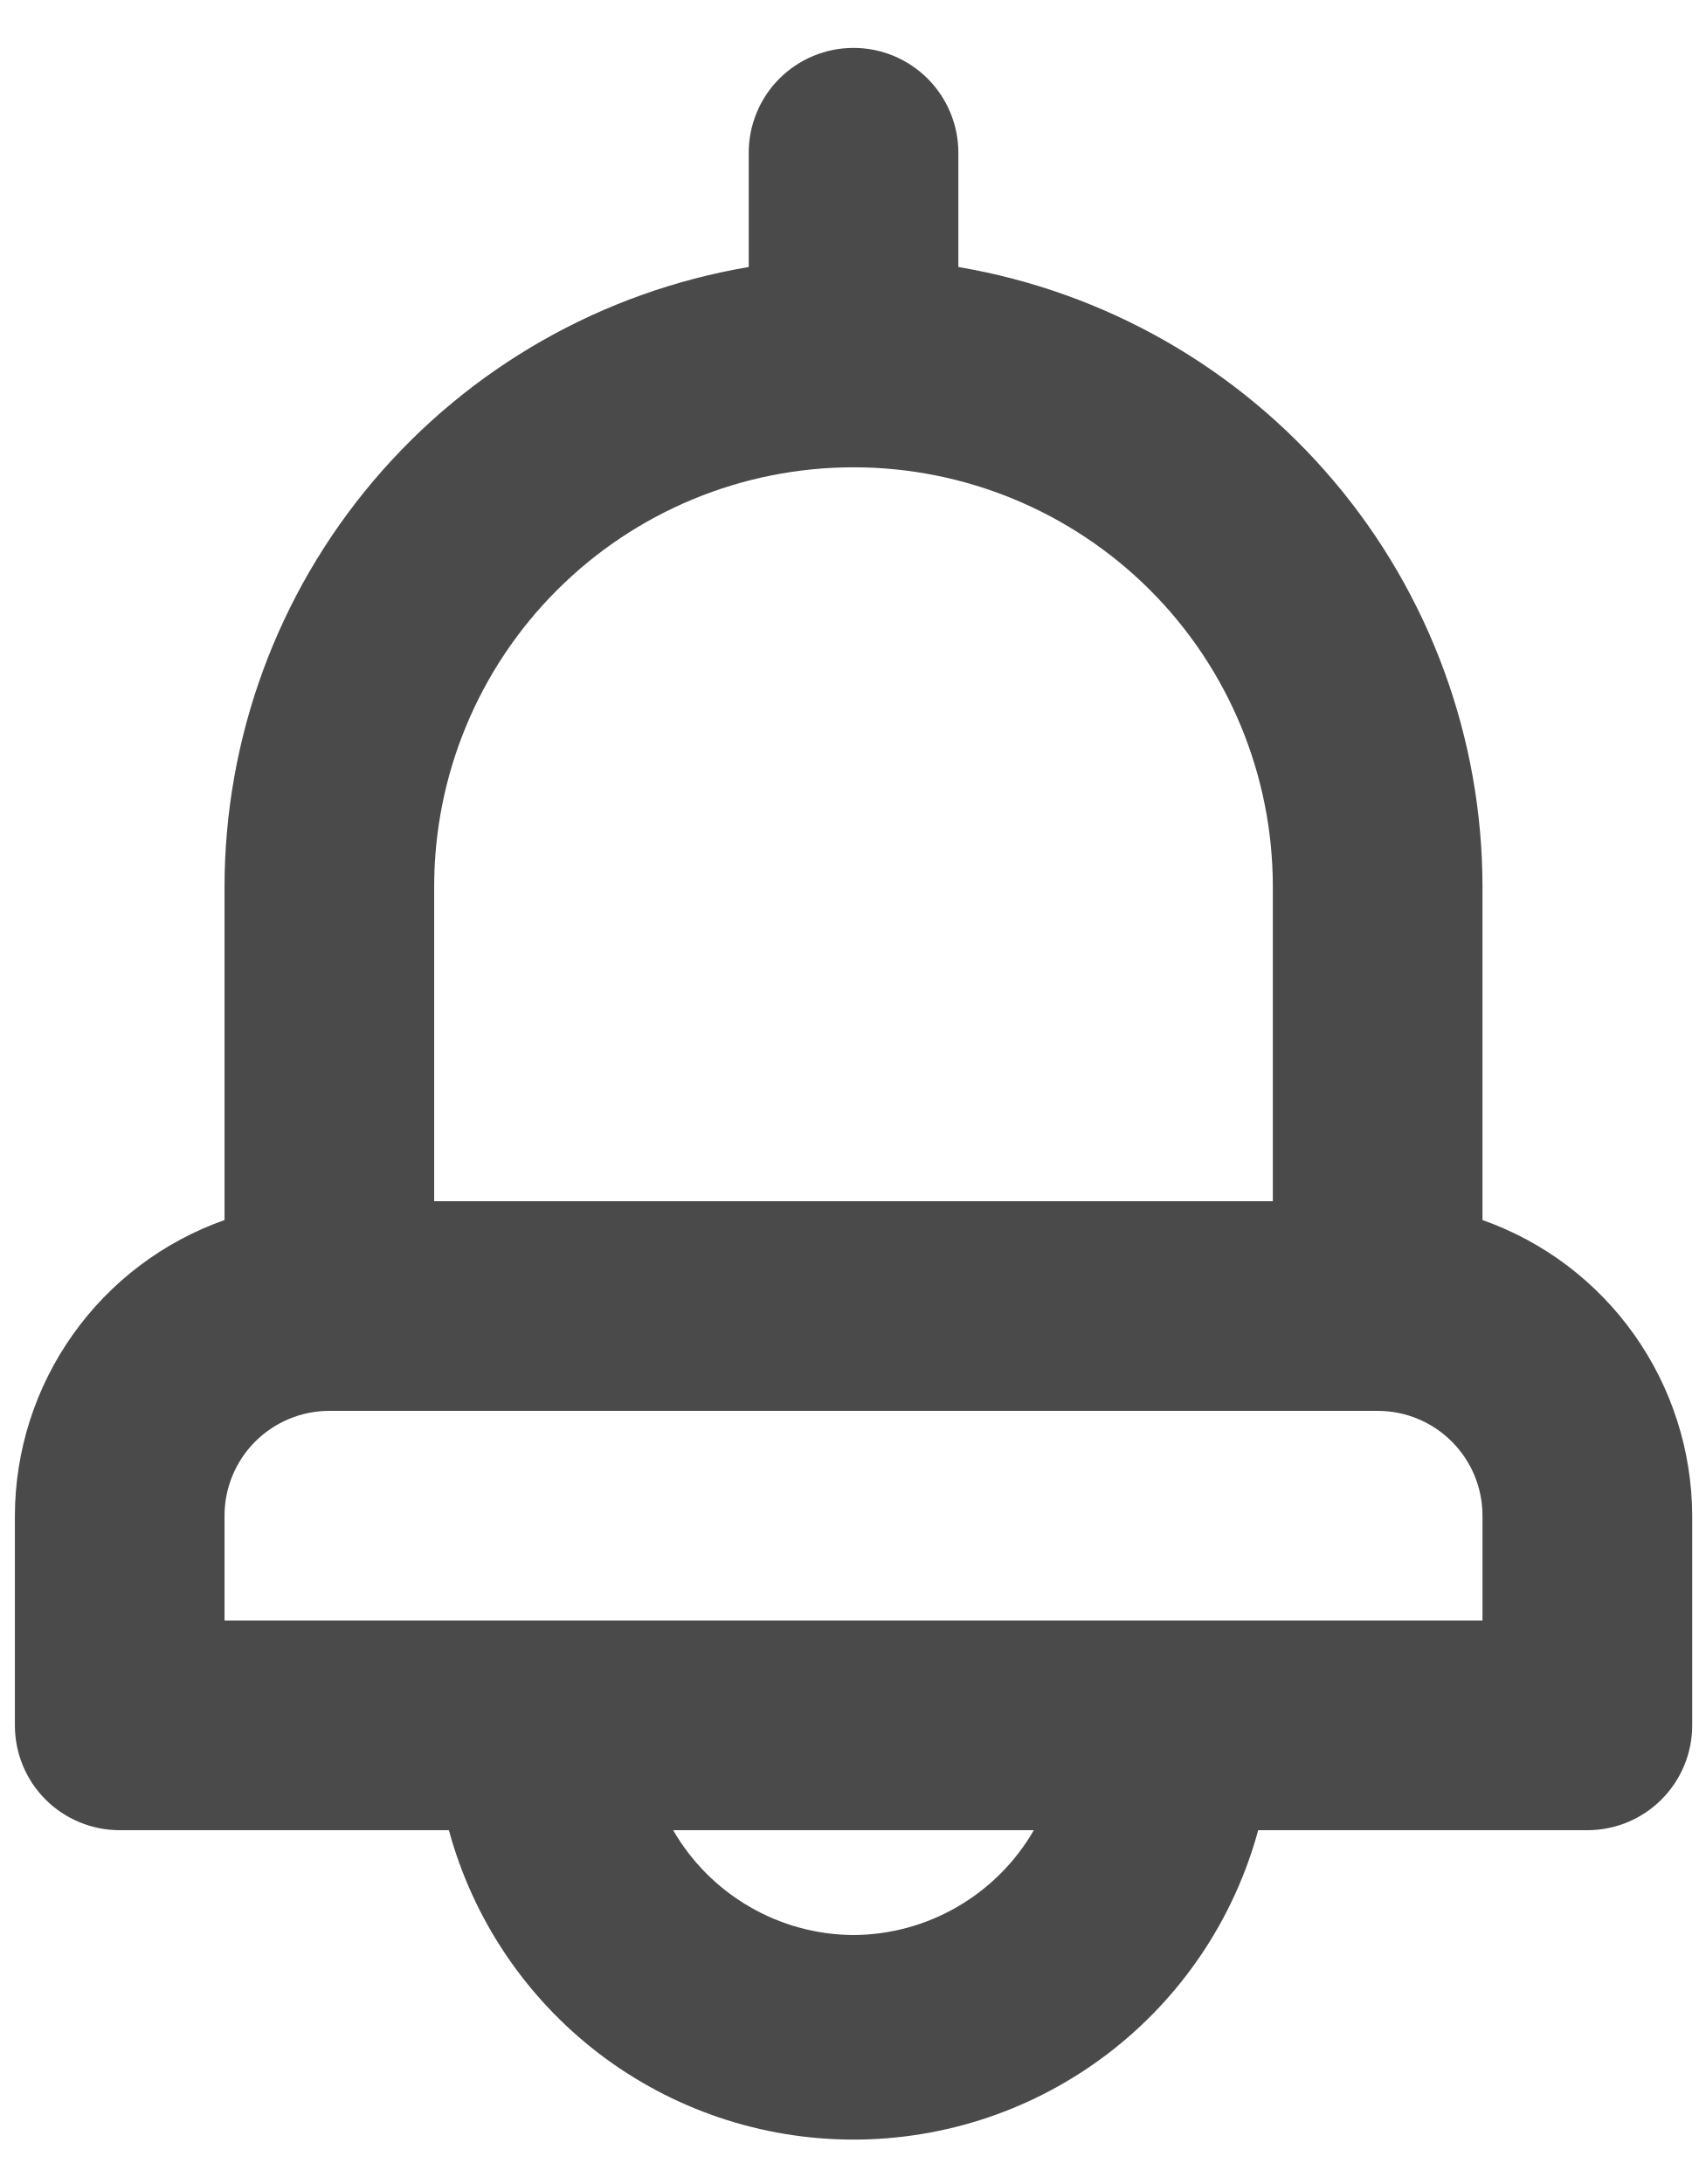
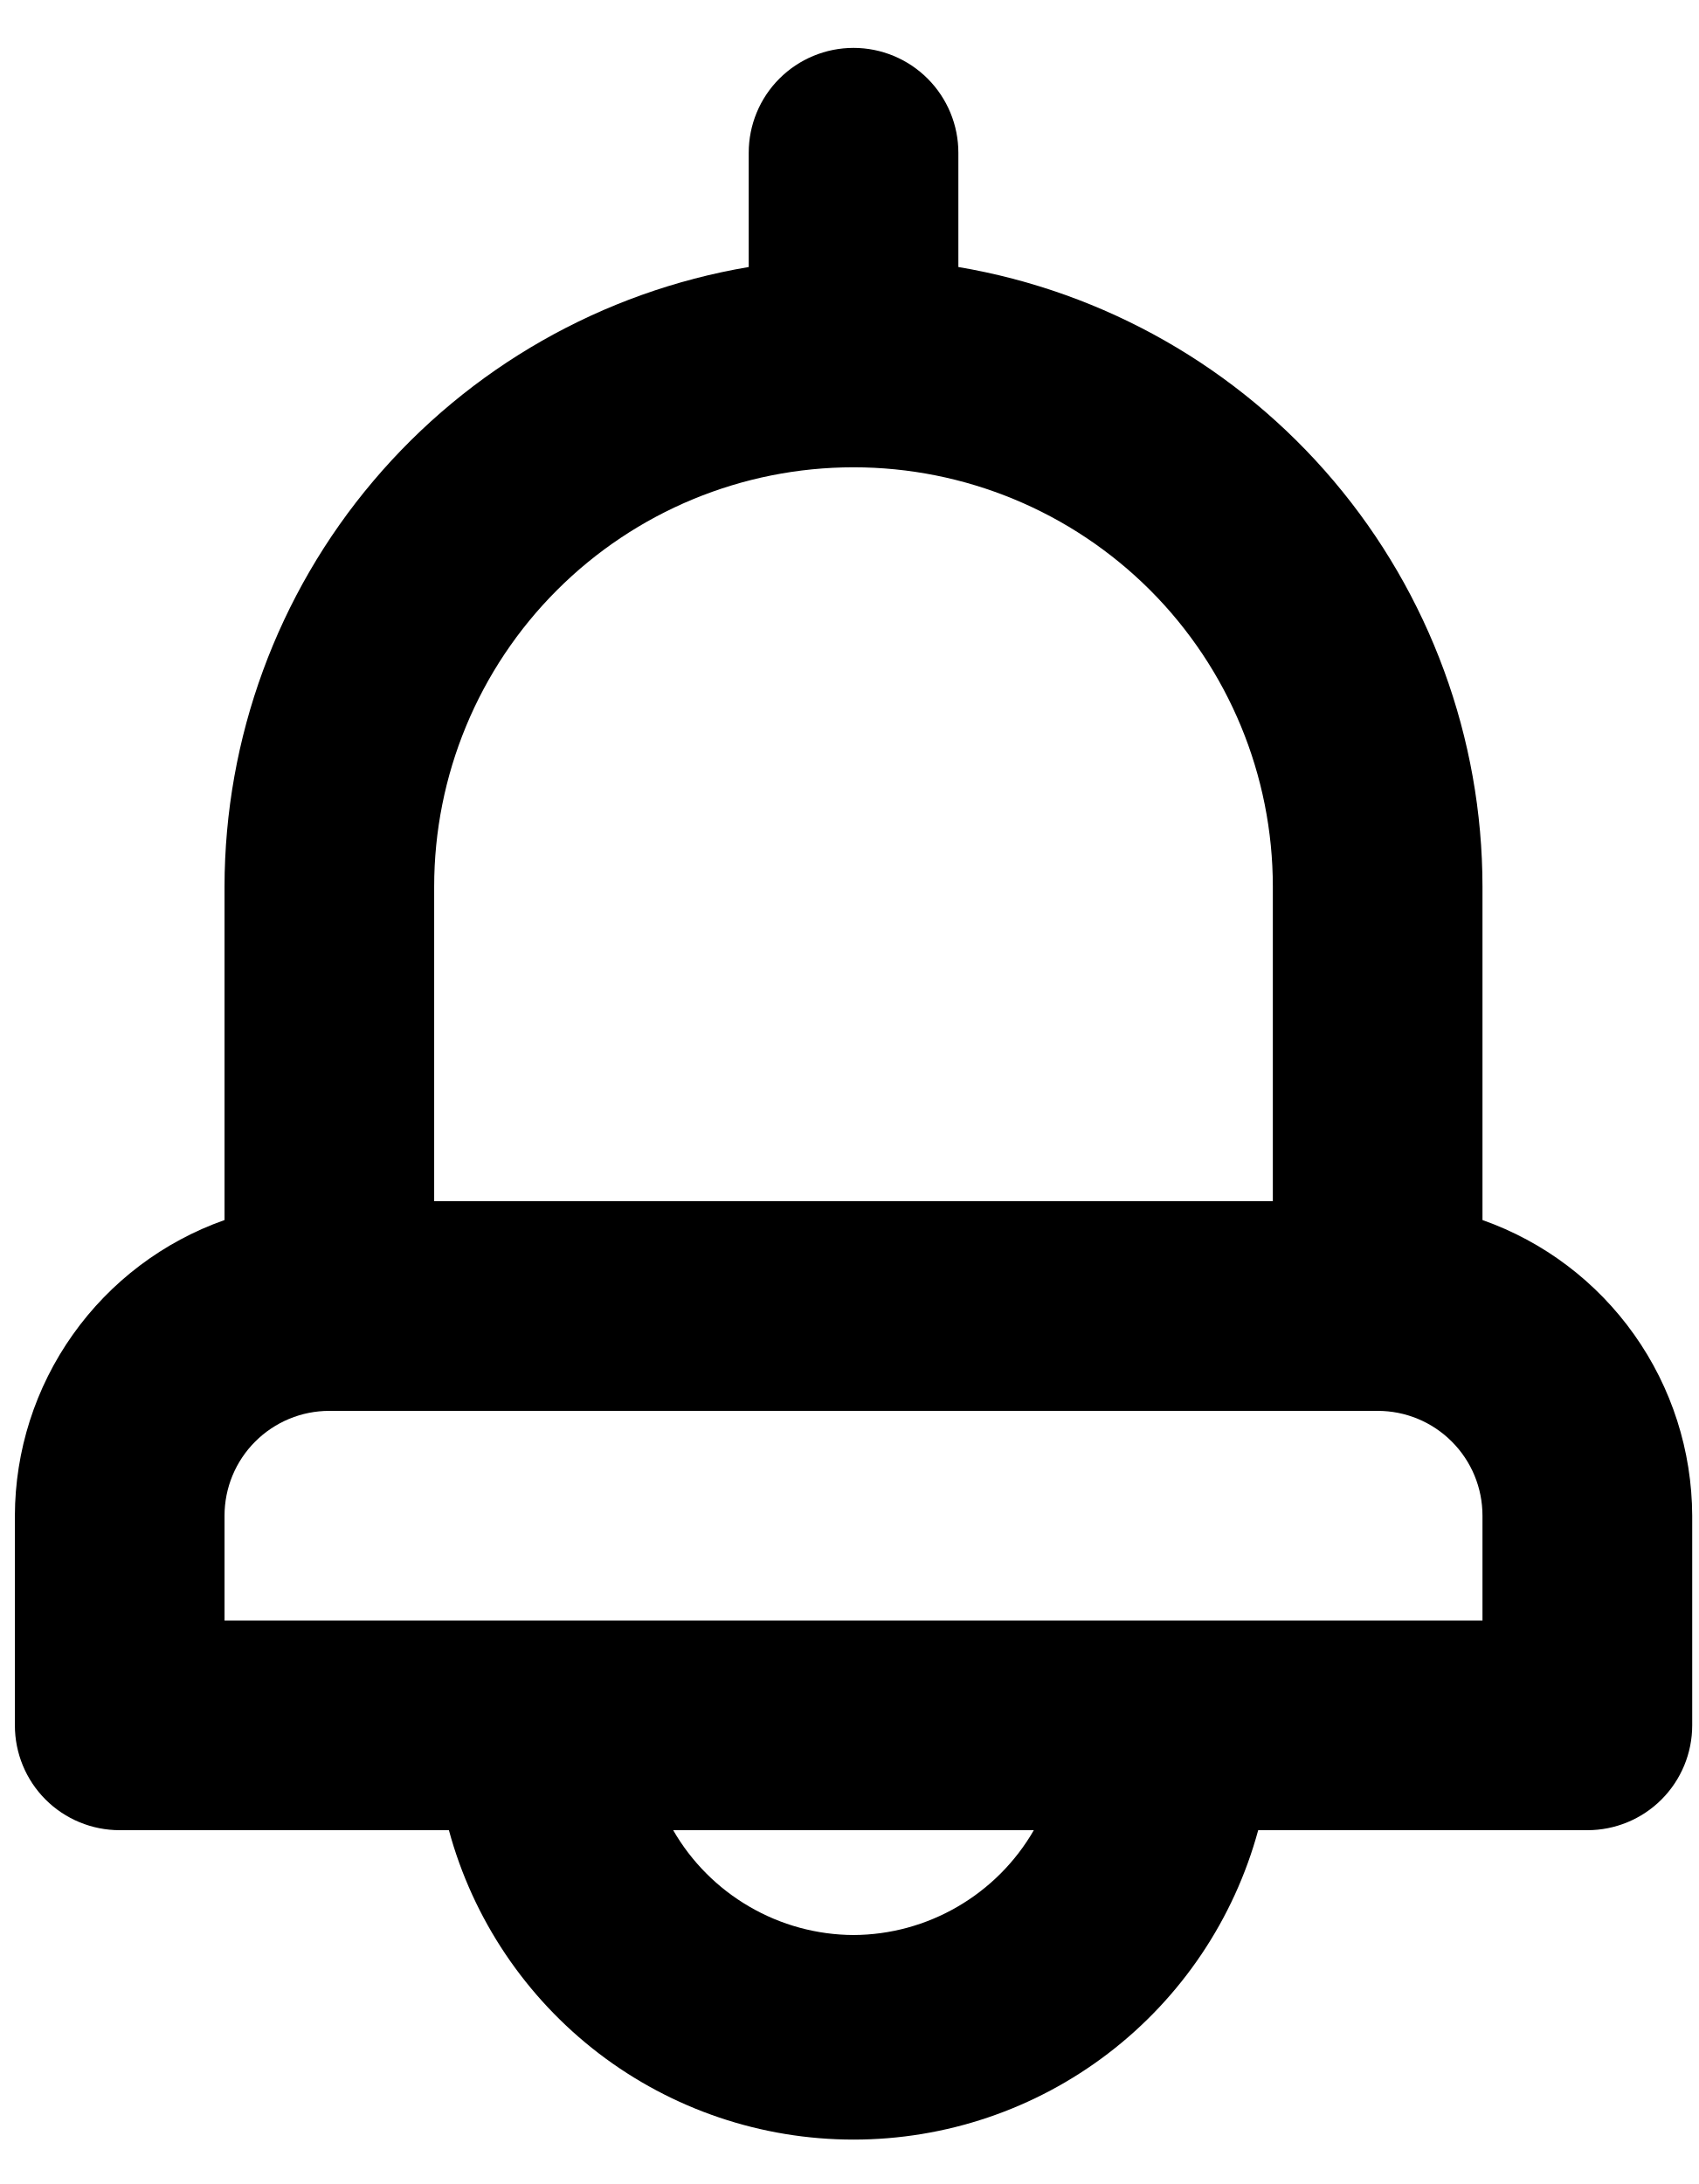
<svg xmlns="http://www.w3.org/2000/svg" width="21" height="27" viewBox="0 0 21 27" fill="none">
-   <path d="M18.329 15.083V10.961C18.328 9.125 17.676 7.348 16.49 5.946C15.304 4.544 13.659 3.607 11.849 3.301V1.888C11.849 1.545 11.712 1.215 11.469 0.972C11.226 0.729 10.896 0.592 10.553 0.592C10.209 0.592 9.879 0.729 9.636 0.972C9.393 1.215 9.257 1.545 9.257 1.888V3.301C7.446 3.607 5.802 4.544 4.616 5.946C3.429 7.348 2.778 9.125 2.776 10.961V15.083C2.019 15.35 1.364 15.845 0.9 16.5C0.436 17.154 0.186 17.936 0.184 18.738V21.33C0.184 21.674 0.32 22.004 0.563 22.247C0.806 22.49 1.136 22.626 1.48 22.626H5.55C5.848 23.725 6.5 24.694 7.404 25.386C8.308 26.077 9.415 26.451 10.553 26.451C11.691 26.451 12.797 26.077 13.701 25.386C14.606 24.694 15.257 23.725 15.556 22.626H19.626C19.969 22.626 20.299 22.49 20.542 22.247C20.785 22.004 20.922 21.674 20.922 21.33V18.738C20.919 17.936 20.669 17.154 20.205 16.5C19.741 15.845 19.086 15.35 18.329 15.083ZM5.368 10.961C5.368 9.586 5.914 8.267 6.887 7.295C7.859 6.323 9.178 5.777 10.553 5.777C11.928 5.777 13.246 6.323 14.219 7.295C15.191 8.267 15.737 9.586 15.737 10.961V14.85H5.368V10.961ZM10.553 23.922C10.1 23.92 9.656 23.799 9.265 23.571C8.874 23.344 8.549 23.018 8.323 22.626H12.782C12.556 23.018 12.231 23.344 11.84 23.571C11.449 23.799 11.005 23.92 10.553 23.922ZM18.329 20.034H2.776V18.738C2.776 18.394 2.912 18.065 3.155 17.822C3.399 17.578 3.728 17.442 4.072 17.442H17.033C17.377 17.442 17.707 17.578 17.95 17.822C18.193 18.065 18.329 18.394 18.329 18.738V20.034Z" fill="#4A4A4A" />
+   <path d="M18.329 15.083V10.961C18.328 9.125 17.676 7.348 16.49 5.946C15.304 4.544 13.659 3.607 11.849 3.301V1.888C11.849 1.545 11.712 1.215 11.469 0.972C11.226 0.729 10.896 0.592 10.553 0.592C10.209 0.592 9.879 0.729 9.636 0.972C9.393 1.215 9.257 1.545 9.257 1.888V3.301C7.446 3.607 5.802 4.544 4.616 5.946C3.429 7.348 2.778 9.125 2.776 10.961V15.083C2.019 15.35 1.364 15.845 0.9 16.5C0.436 17.154 0.186 17.936 0.184 18.738V21.33C0.184 21.674 0.32 22.004 0.563 22.247C0.806 22.49 1.136 22.626 1.48 22.626H5.55C5.848 23.725 6.5 24.694 7.404 25.386C8.308 26.077 9.415 26.451 10.553 26.451C11.691 26.451 12.797 26.077 13.701 25.386C14.606 24.694 15.257 23.725 15.556 22.626H19.626C19.969 22.626 20.299 22.49 20.542 22.247C20.785 22.004 20.922 21.674 20.922 21.33V18.738C20.919 17.936 20.669 17.154 20.205 16.5C19.741 15.845 19.086 15.35 18.329 15.083ZM5.368 10.961C5.368 9.586 5.914 8.267 6.887 7.295C7.859 6.323 9.178 5.777 10.553 5.777C11.928 5.777 13.246 6.323 14.219 7.295C15.191 8.267 15.737 9.586 15.737 10.961V14.85H5.368V10.961ZM10.553 23.922C10.1 23.92 9.656 23.799 9.265 23.571C8.874 23.344 8.549 23.018 8.323 22.626H12.782C12.556 23.018 12.231 23.344 11.84 23.571C11.449 23.799 11.005 23.92 10.553 23.922ZM18.329 20.034H2.776V18.738C2.776 18.394 2.912 18.065 3.155 17.822C3.399 17.578 3.728 17.442 4.072 17.442H17.033C17.377 17.442 17.707 17.578 17.95 17.822C18.193 18.065 18.329 18.394 18.329 18.738V20.034Z" fill="#000000" />
</svg>
